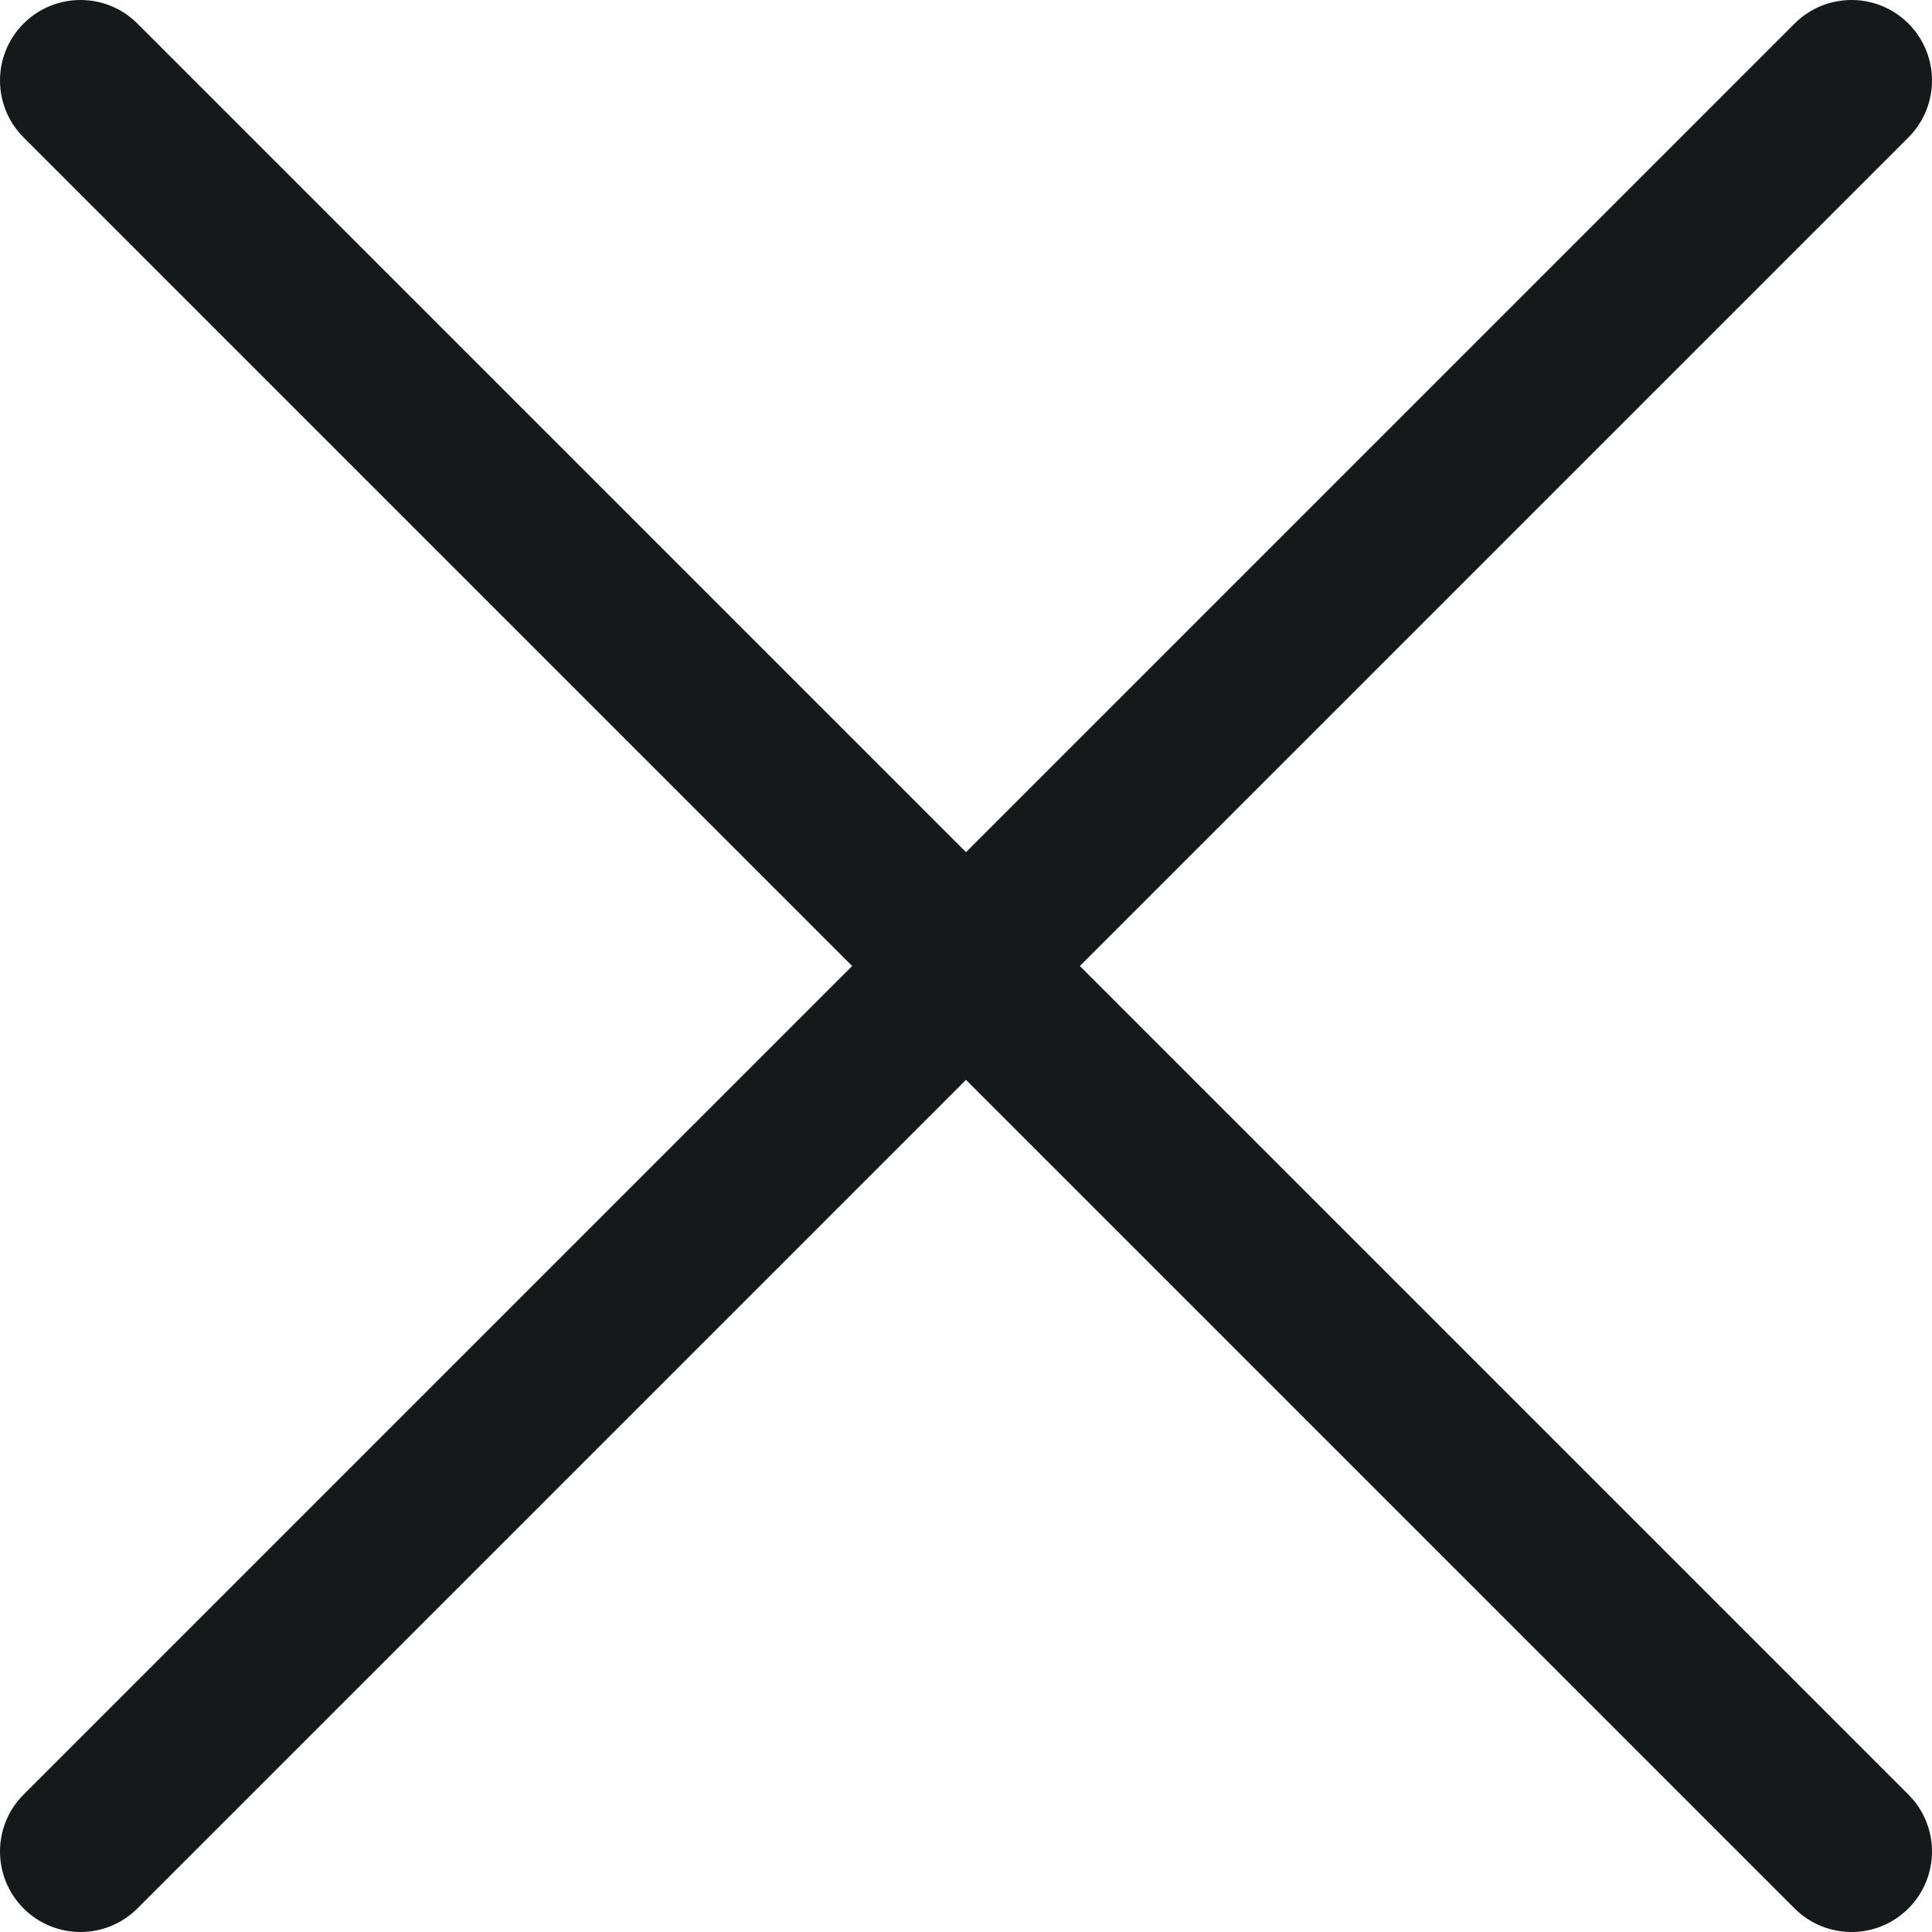
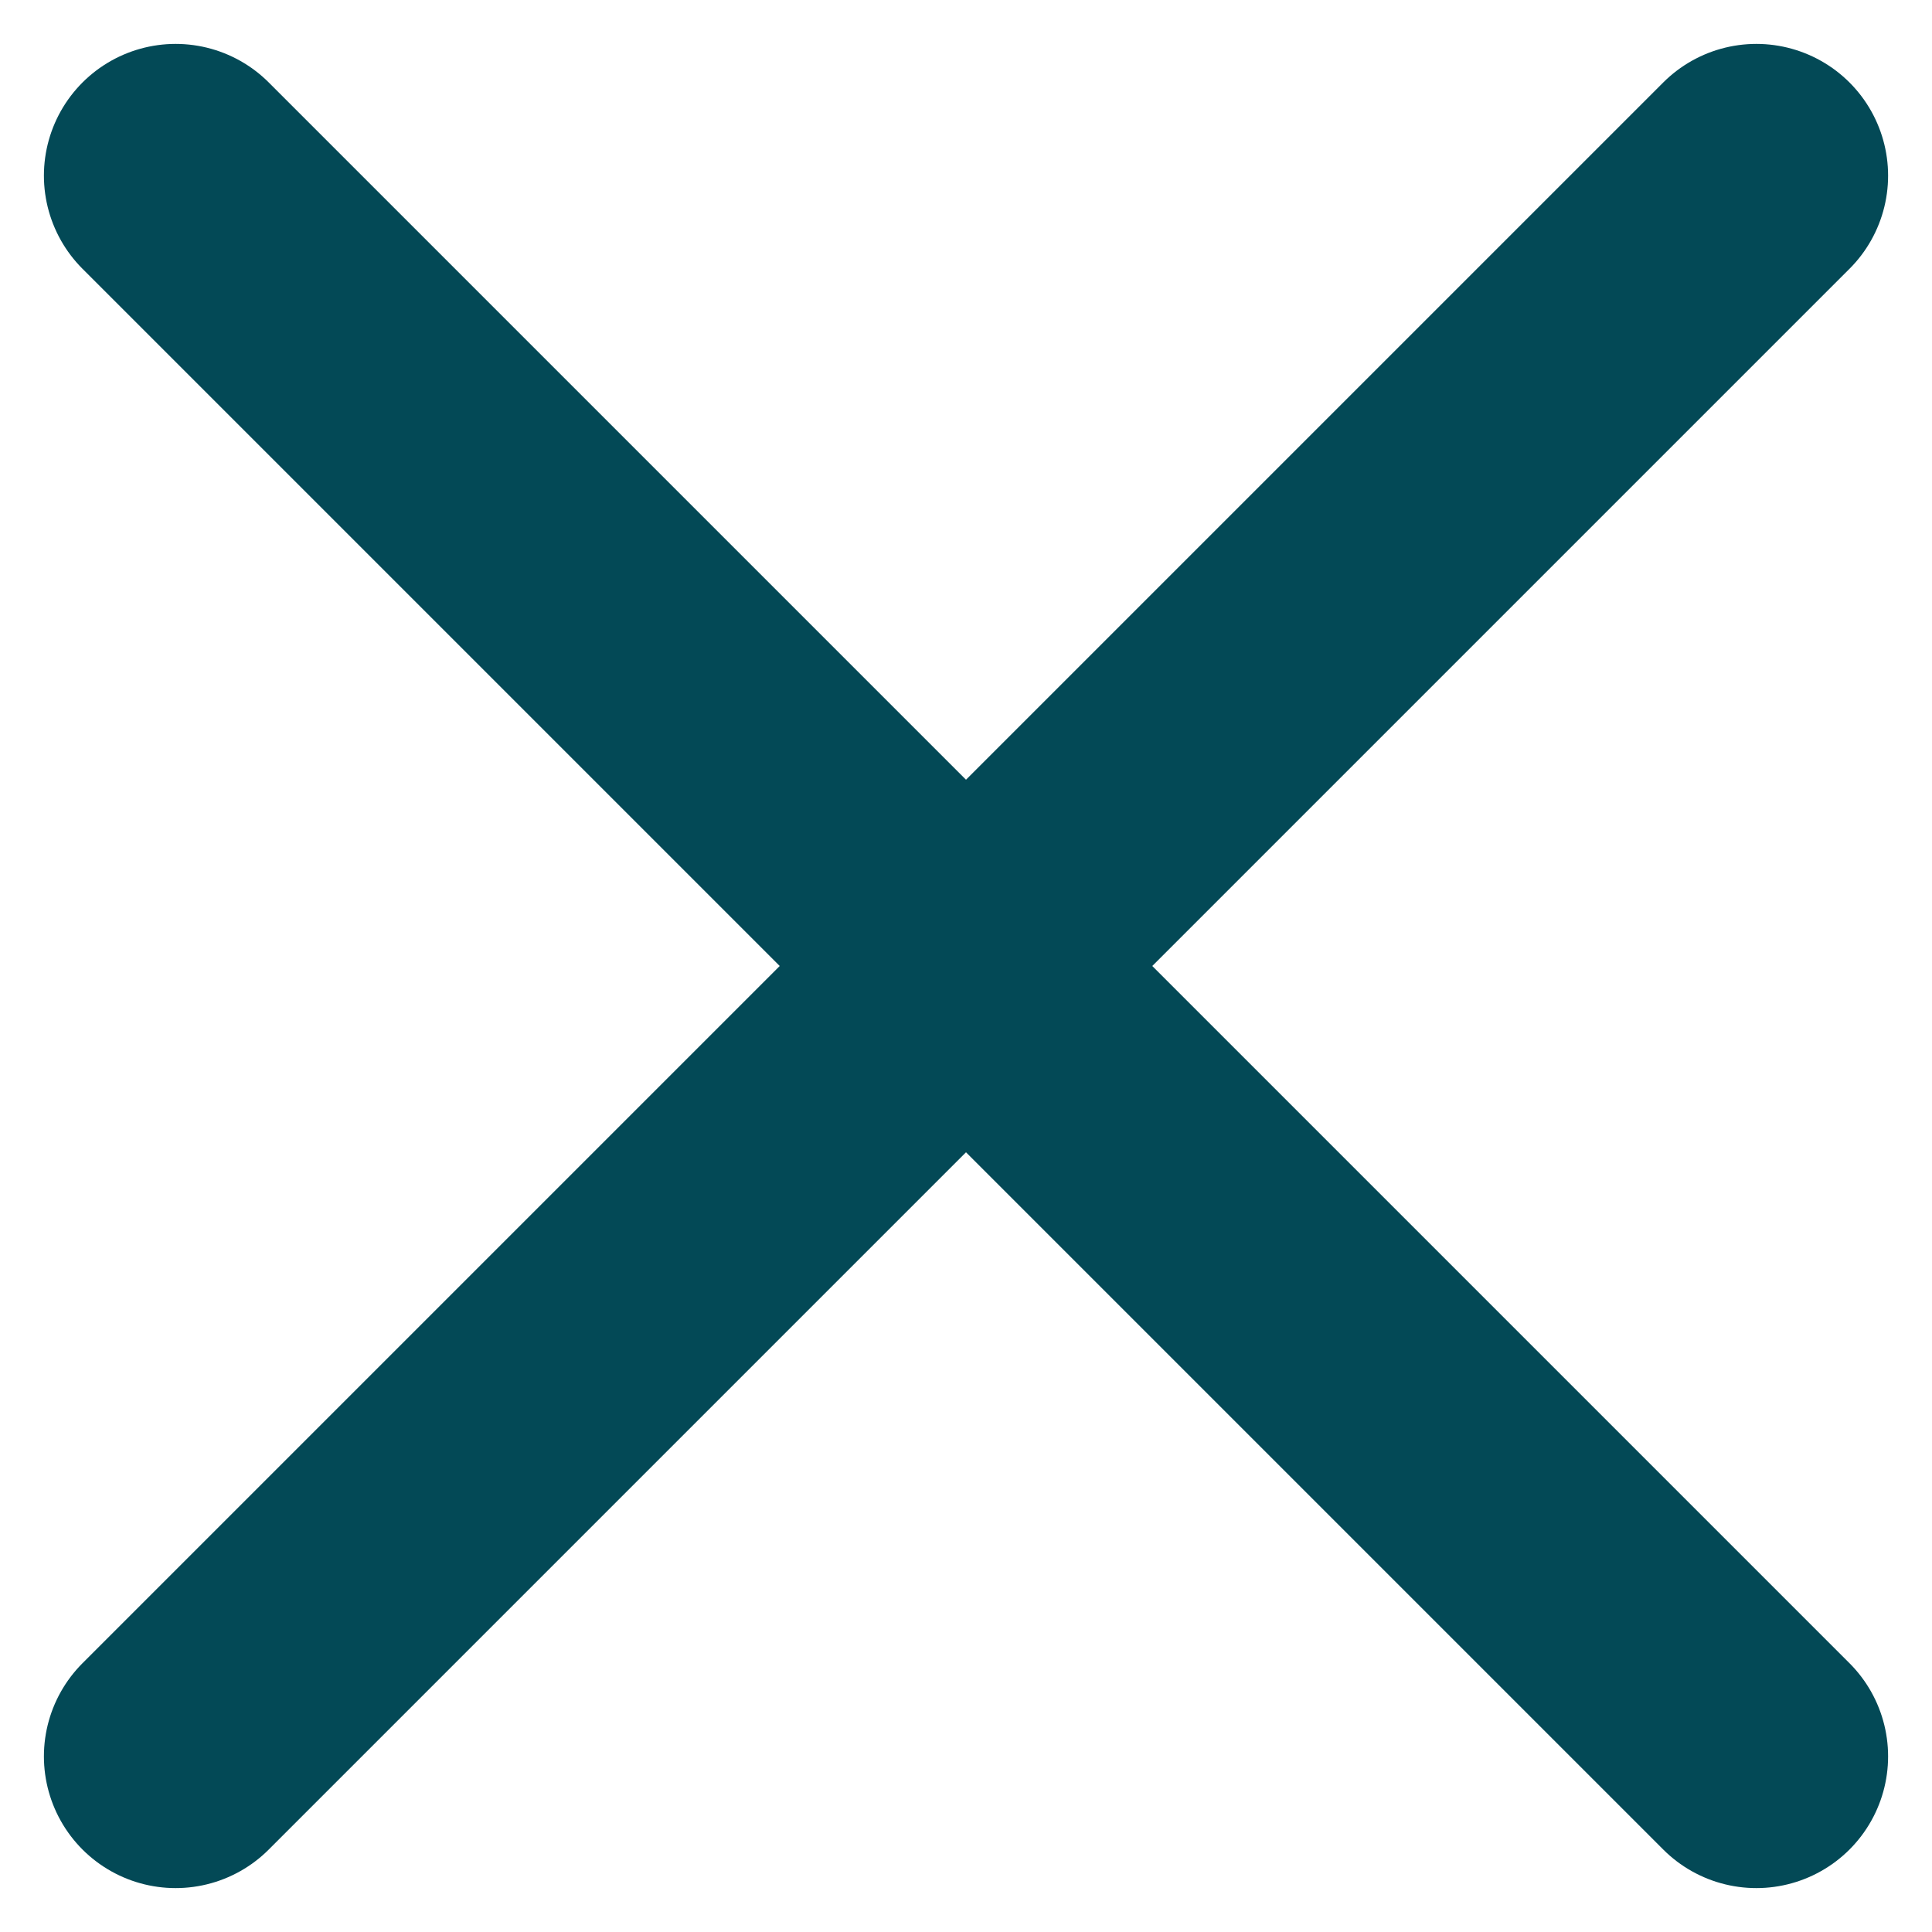
- <svg xmlns="http://www.w3.org/2000/svg" version="1.1" id="Layer_1" x="0px" y="0px" viewBox="0 0 512 512" style="enable-background:new 0 0 512 512;" xml:space="preserve">
-   <g>
-     <g>
-       <path fill="#16191a" d="M286.17,256L505.752,36.418c8.331-8.331,8.331-21.839,0-30.17c-8.331-8.331-21.839-8.331-30.17,0L256,225.83L36.418,6.248    c-8.331-8.331-21.839-8.331-30.17,0c-8.331,8.331-8.331,21.839,0,30.17L225.83,256L6.248,475.582    c-8.331,8.331-8.331,21.839,0,30.17c8.331,8.331,21.839,8.331,30.17,0L256,286.17l219.582,219.582    c8.331,8.331,21.839,8.331,30.17,0c8.331-8.331,8.331-21.839,0-30.17L286.17,256z" />
-     </g>
-   </g>
+ <svg xmlns="http://www.w3.org/2000/svg" width="22" height="22" viewBox="0 0 22 22" fill="none">
+   <path d="M2 2L20 20" stroke="#034956" stroke-width="3" stroke-linecap="round" stroke-linejoin="round" />
+   <path d="M20 2L2 20" stroke="#034956" stroke-width="3" stroke-linecap="round" stroke-linejoin="round" />
</svg>
